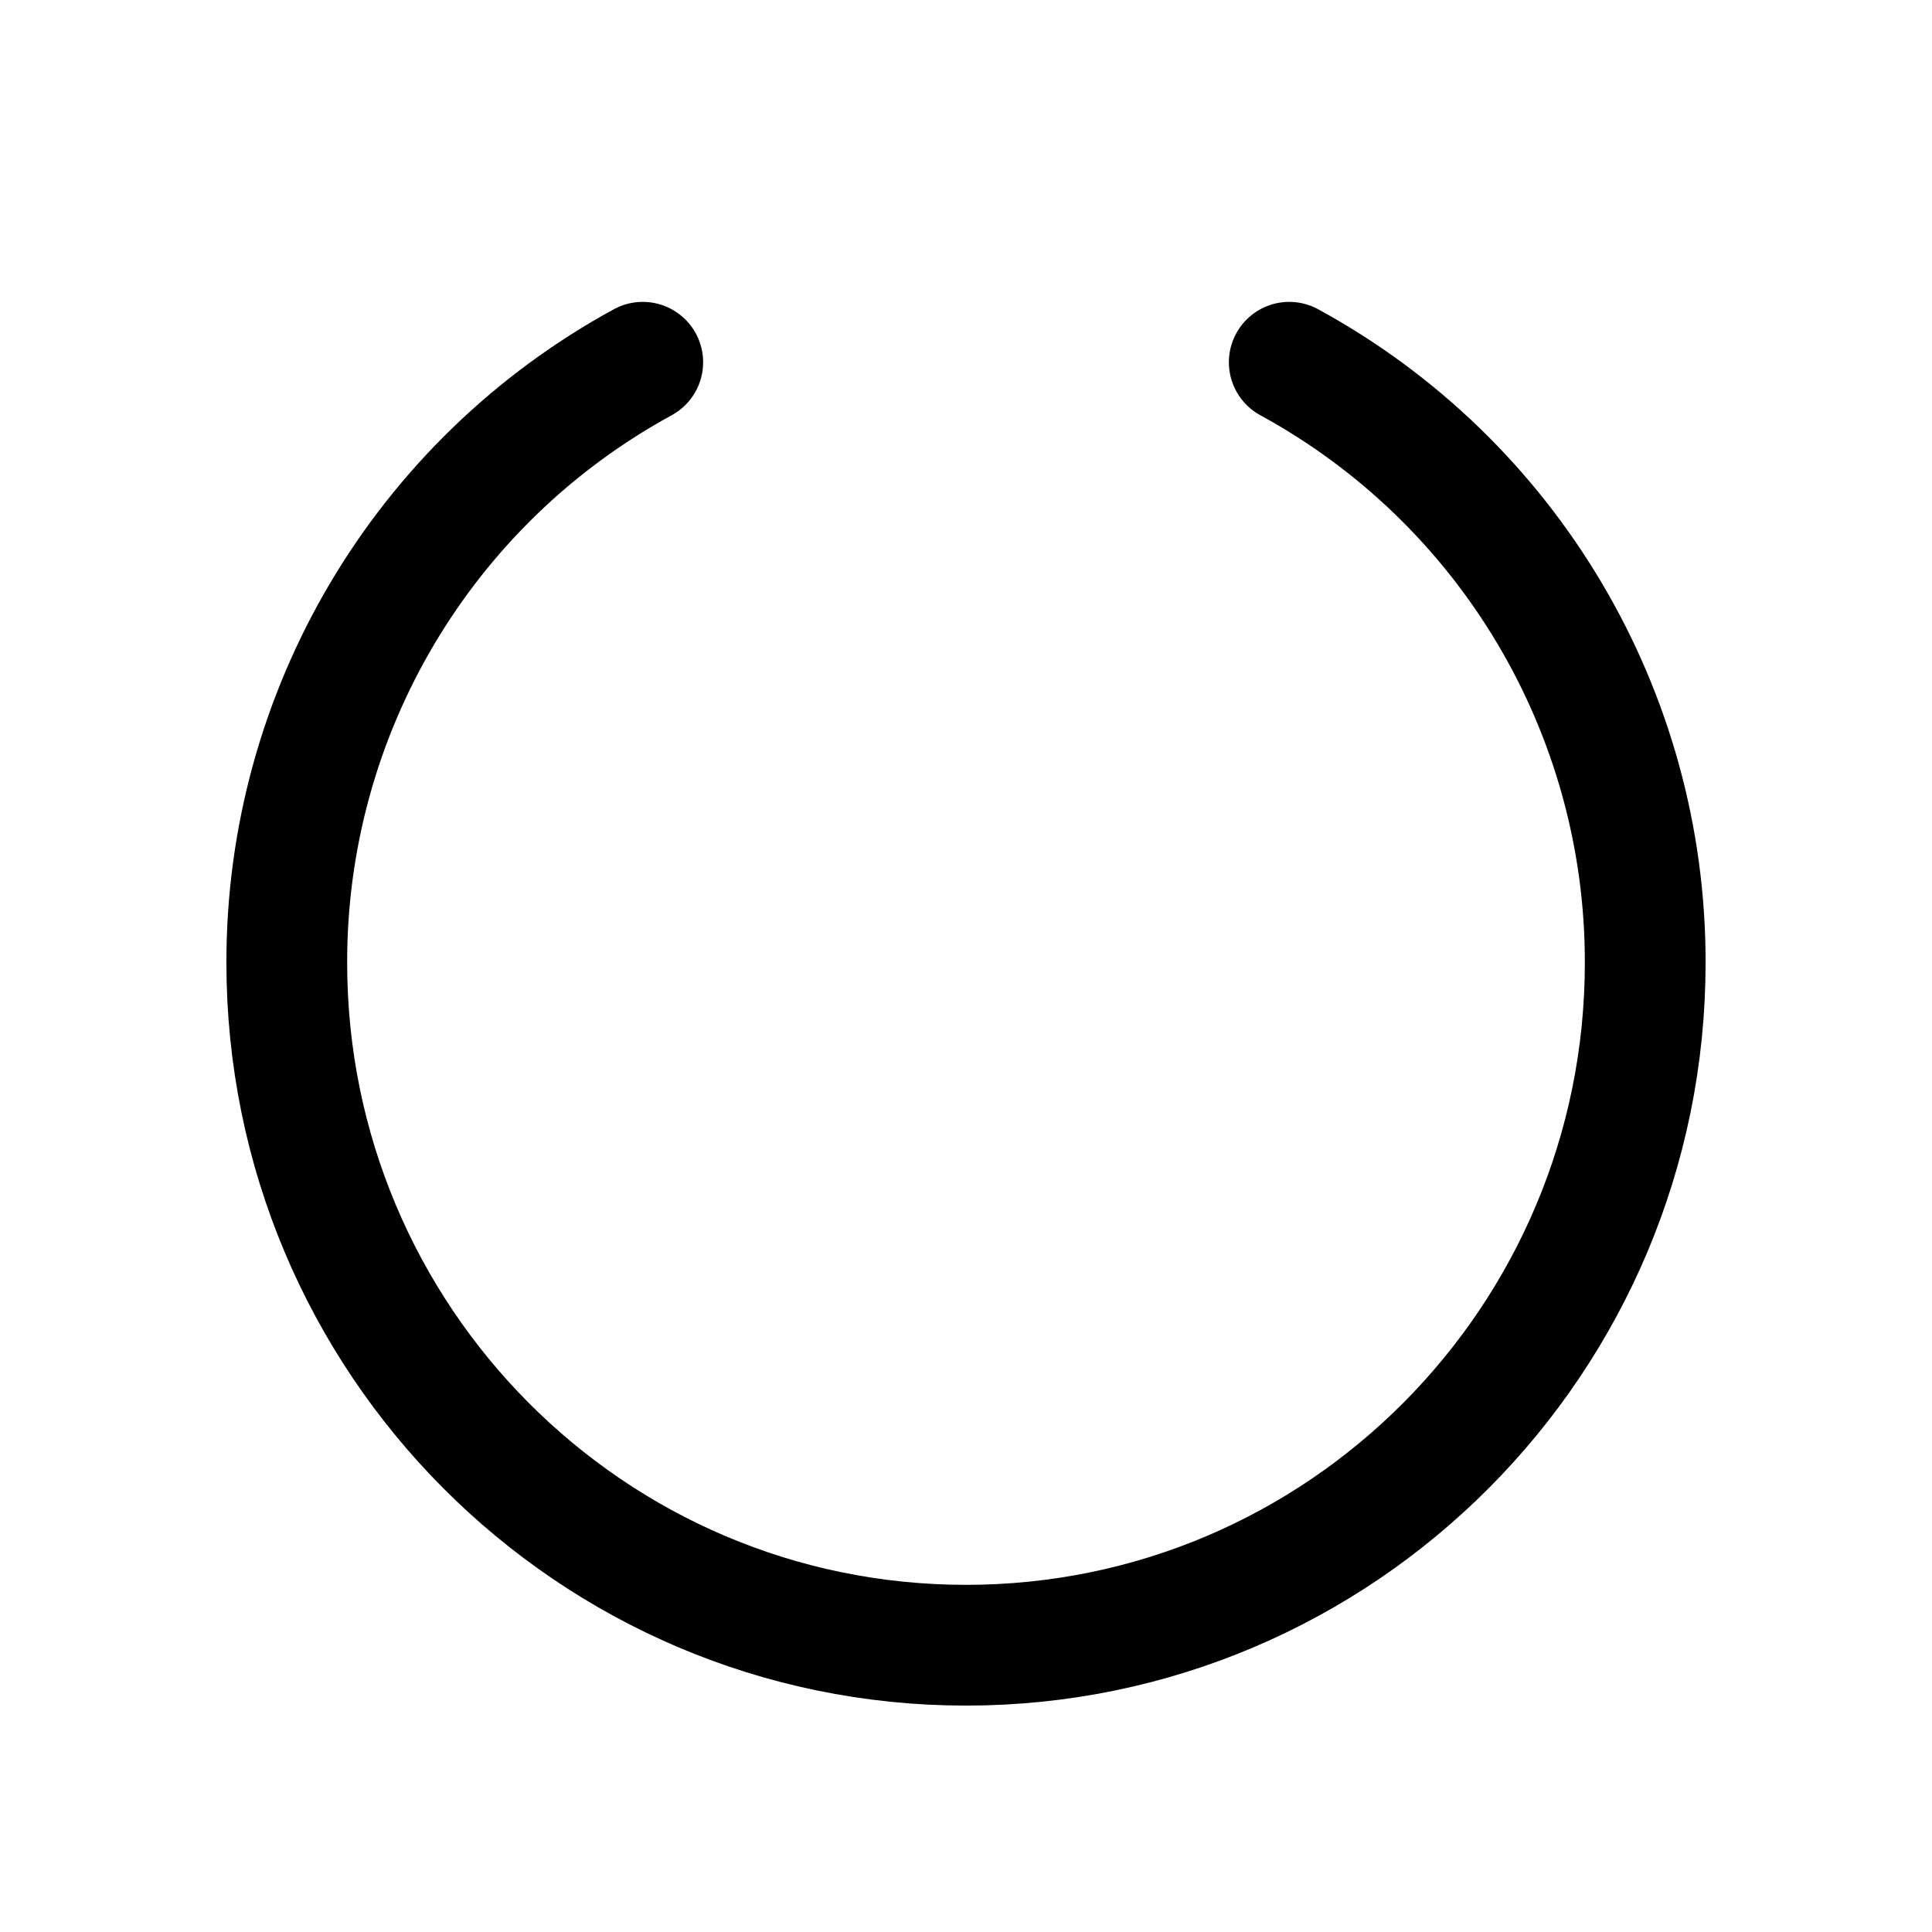
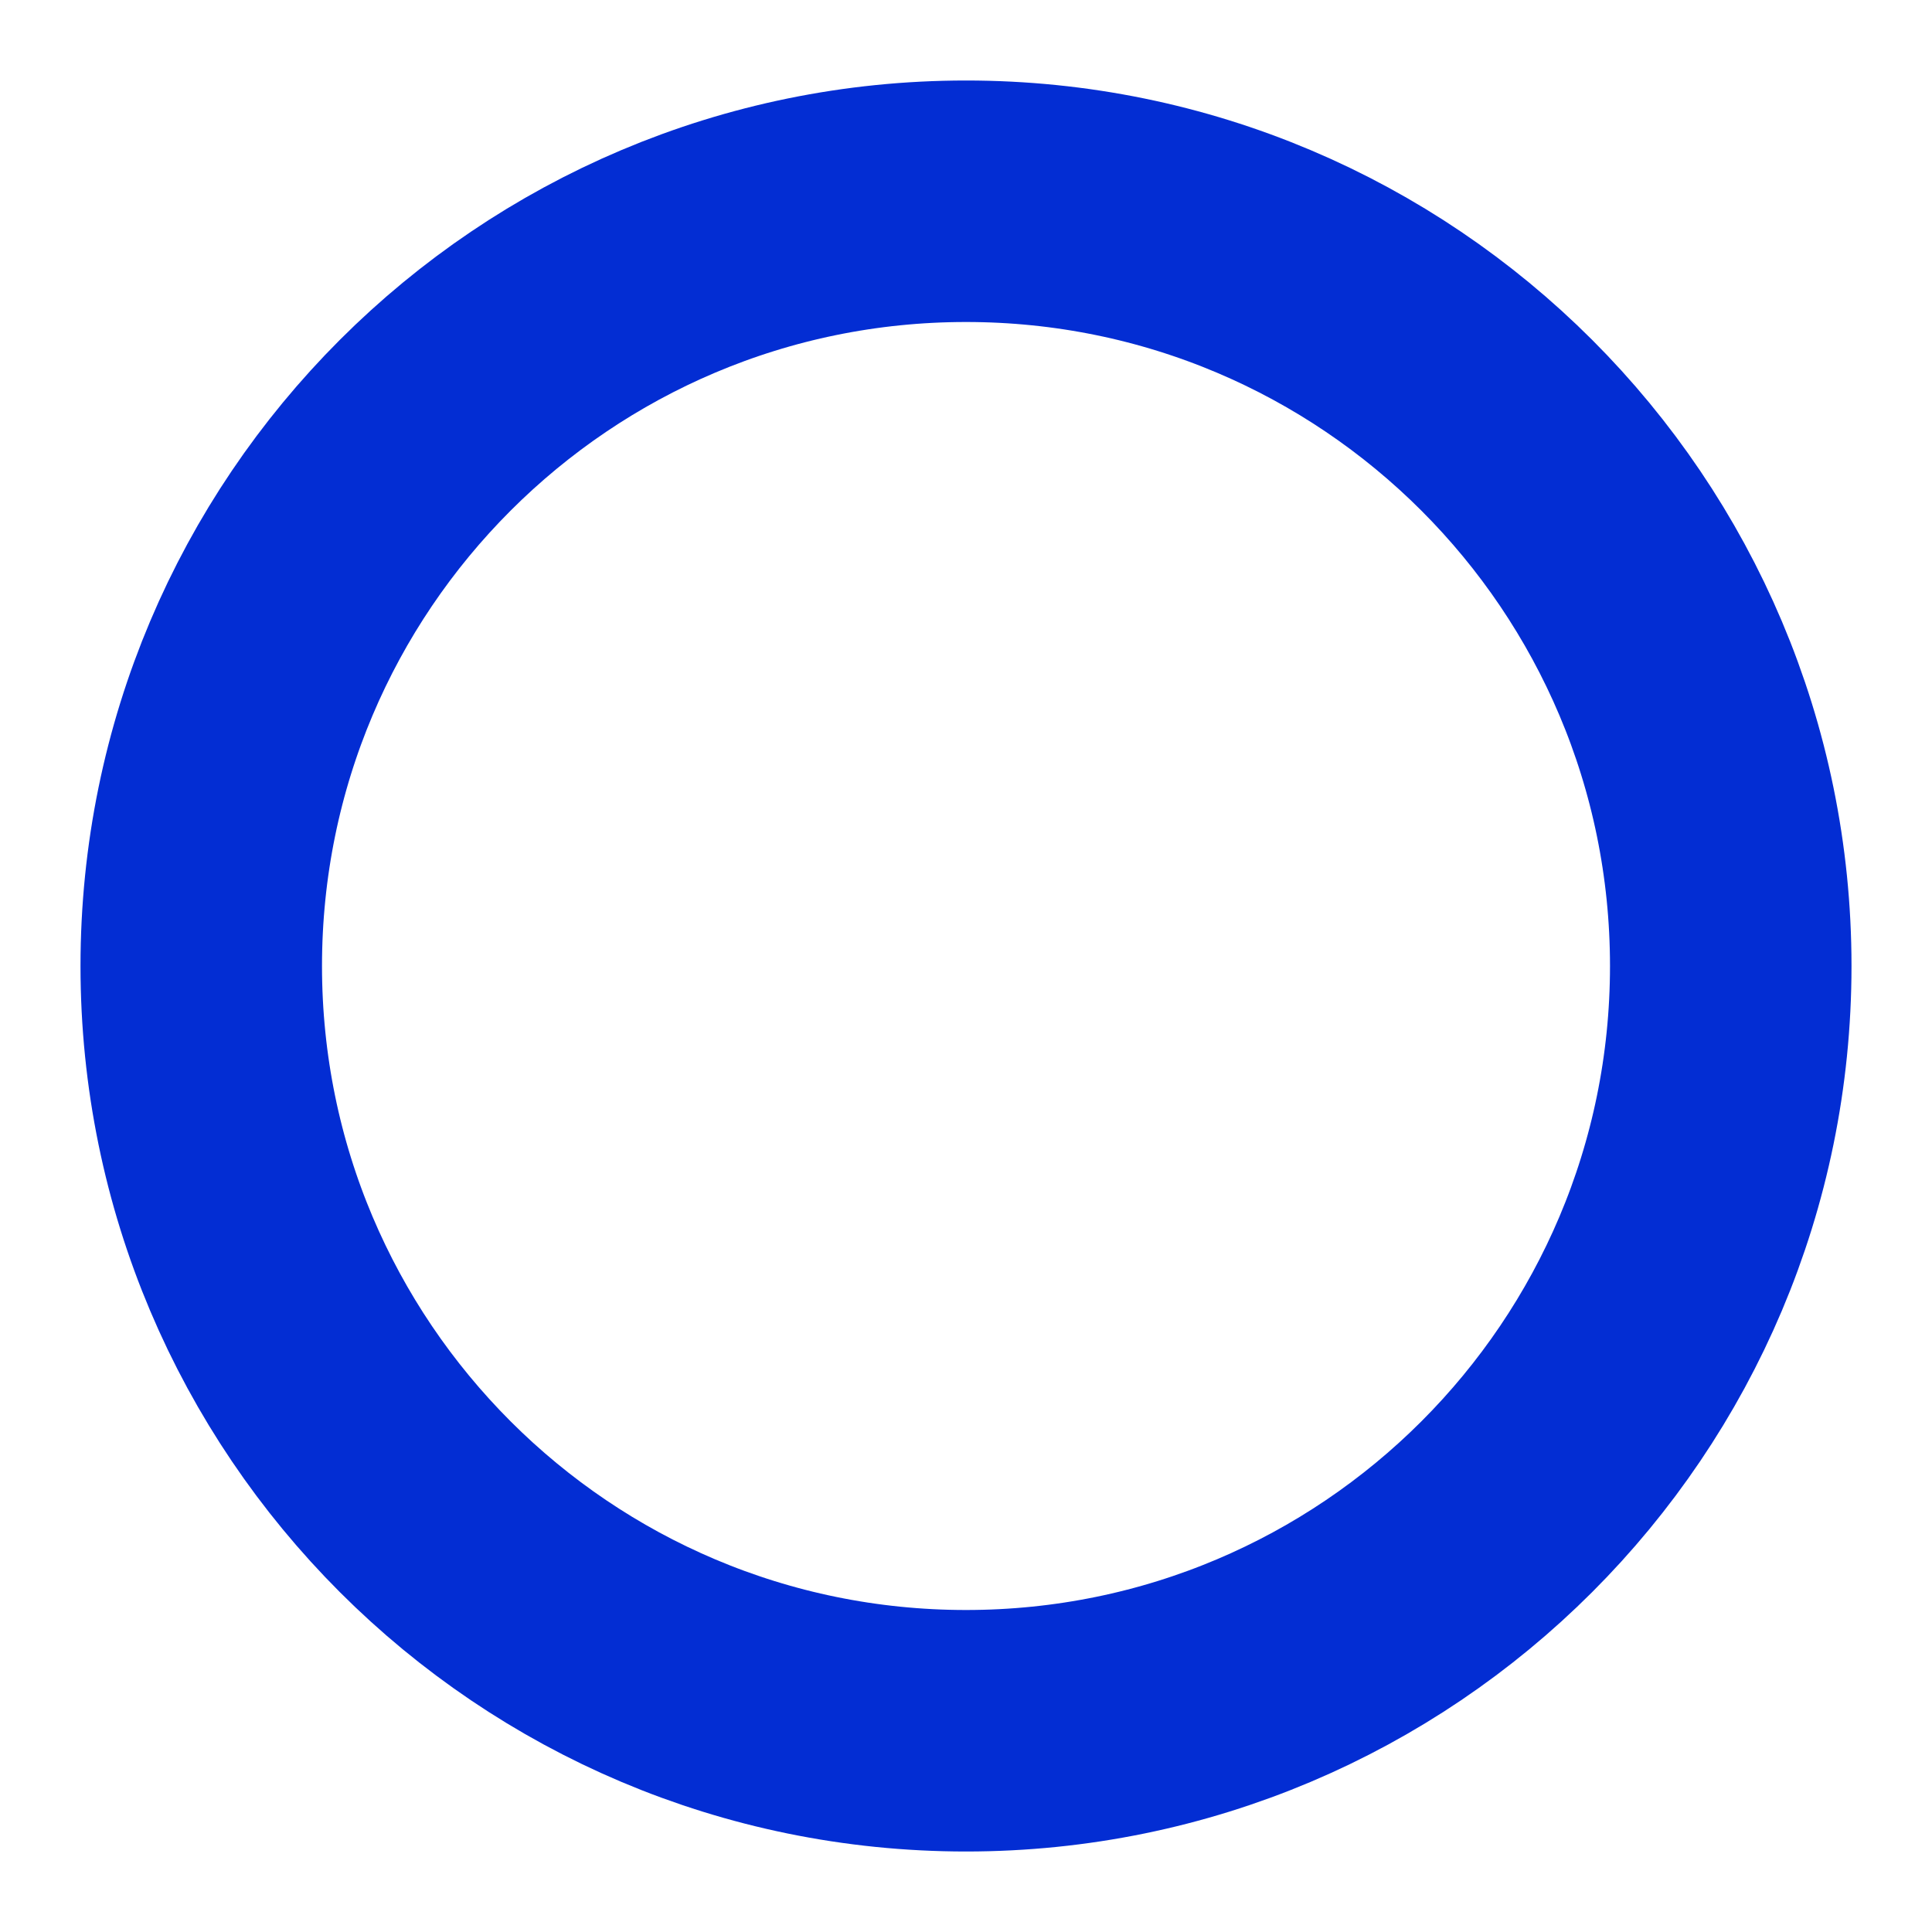
- <svg xmlns="http://www.w3.org/2000/svg" fill="none" viewBox="-0.5 -0.5 16 16" stroke-linecap="round" stroke-linejoin="round" stroke="#000000" id="Circle-Notch--Streamline-Mynaui" height="16" width="16">
-   <path d="M4.823 2.5A5.656 5.656 0 0 0 1.875 7.473C1.875 10.594 4.394 13.125 7.5 13.125s5.625 -2.531 5.625 -5.652A5.656 5.656 0 0 0 10.177 2.5" stroke-width="1" />
+ <svg xmlns="http://www.w3.org/2000/svg" stroke="hsl(228, 97%, 42%)" viewBox="0 0 24 24">
+   <g>
+     <circle cx="12" cy="12" r="9.5" fill="none" stroke-width="3" stroke-linecap="round">
+       <animate attributeName="stroke-dasharray" dur="1.5s" calcMode="spline" values="0 150;42 150;42 150;42 150" keyTimes="0;0.475;0.95;1" keySplines="0.42,0,0.58,1;0.42,0,0.58,1;0.42,0,0.58,1" repeatCount="indefinite" />
+       <animate attributeName="stroke-dashoffset" dur="1.5s" calcMode="spline" values="0;-16;-59;-59" keyTimes="0;0.475;0.95;1" keySplines="0.42,0,0.58,1;0.42,0,0.58,1;0.42,0,0.58,1" repeatCount="indefinite" />
+     </circle>
+     <animateTransform attributeName="transform" type="rotate" dur="2s" values="0 12 12;360 12 12" repeatCount="indefinite" />
+   </g>
</svg>
